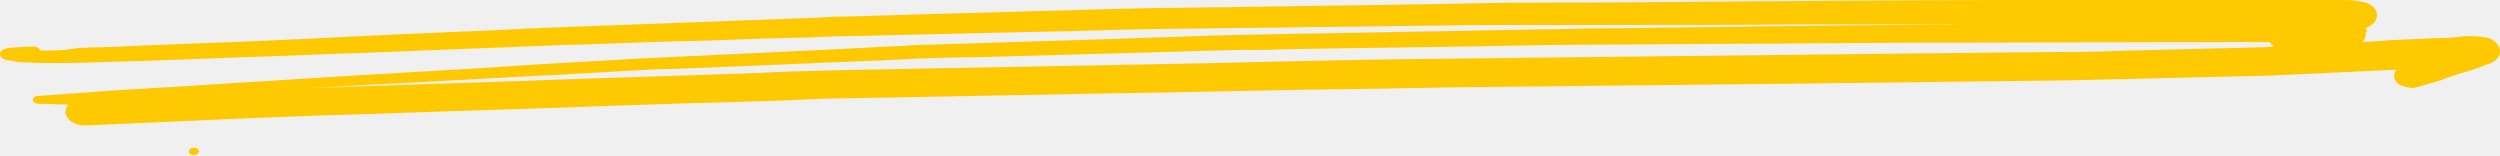
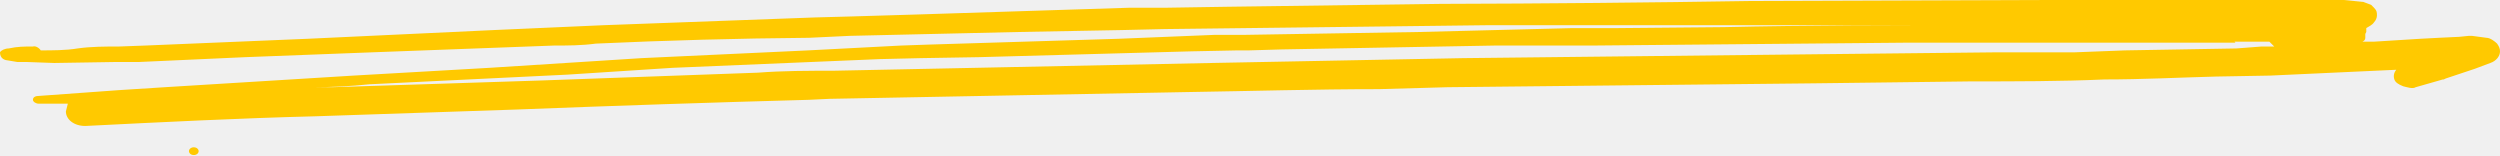
- <svg xmlns="http://www.w3.org/2000/svg" width="258" height="16" viewBox="0 0 258 16" fill="none">
-   <g clip-path="url(#clip0_2171_15297)">
-     <path d="M5.598 6.51C7.618 6.51 9.734 6.442 11.754 6.374C12.62 6.374 13.389 6.307 14.255 6.307C17.91 6.171 21.565 6.035 25.22 5.9C29.645 5.764 33.974 5.561 38.398 5.425C44.651 5.154 50.903 4.95 57.156 4.679C58.598 4.611 60.041 4.611 61.484 4.544C65.139 4.408 68.794 4.272 72.45 4.204C76.105 4.069 79.76 3.933 83.415 3.865C84.858 3.798 86.301 3.73 87.744 3.73C93.515 3.594 99.383 3.458 105.154 3.323C108.713 3.255 112.272 3.187 115.927 3.052C117.37 3.052 118.717 2.984 120.16 2.984C125.739 2.916 131.414 2.848 136.993 2.78C142.572 2.713 148.055 2.645 153.634 2.577C155.077 2.577 156.52 2.577 158.059 2.577C161.714 2.577 165.273 2.577 168.928 2.577C174.603 2.577 180.182 2.577 185.858 2.509C187.685 2.509 189.513 2.509 191.34 2.509C195.188 2.509 199.036 2.509 202.883 2.509C203.172 2.509 203.557 2.509 203.845 2.509C195.188 2.577 186.435 2.645 177.778 2.78C174.122 2.848 170.563 2.848 166.908 2.916C165.369 2.916 163.734 2.916 162.195 2.984C156.904 3.052 151.71 3.187 146.42 3.255C140.36 3.391 134.3 3.458 128.24 3.594C127.182 3.594 126.22 3.662 125.162 3.662C121.891 3.798 118.717 3.865 115.447 4.001C108.906 4.204 102.365 4.408 95.824 4.611C94.862 4.611 93.9 4.679 92.938 4.747C89.764 4.883 86.493 5.086 83.319 5.222C77.548 5.493 71.873 5.764 66.101 6.035C64.562 6.103 62.927 6.239 61.388 6.307C57.733 6.51 54.077 6.714 50.422 6.985C45.805 7.256 41.092 7.527 36.475 7.799C30.03 8.205 23.489 8.612 17.044 9.019C15.505 9.087 13.966 9.223 12.331 9.29C9.541 9.494 6.752 9.697 3.962 9.901C3.674 9.901 3.385 10.036 3.385 10.308C3.385 10.511 3.674 10.714 3.962 10.714C5.021 10.714 5.982 10.782 7.041 10.782C6.848 11.121 6.752 11.325 6.752 11.528C6.752 12.274 7.618 12.952 8.772 12.952C16.756 12.613 24.643 12.206 32.627 11.935C39.553 11.732 46.478 11.46 53.404 11.257C61.003 10.986 68.698 10.714 76.297 10.511C78.702 10.443 81.107 10.376 83.511 10.24C84.185 10.24 84.858 10.172 85.628 10.172C97.94 9.969 110.252 9.697 122.565 9.494C129.106 9.358 135.743 9.223 142.284 9.155C144.688 9.087 146.997 9.087 149.402 9.019C162.002 8.884 174.603 8.748 187.204 8.612C192.591 8.544 197.977 8.477 203.364 8.409C207.981 8.341 212.598 8.341 217.215 8.205C221.063 8.138 224.814 8.002 228.662 7.934C230.586 7.866 232.51 7.866 234.337 7.799C238.666 7.595 242.994 7.392 247.323 7.188C247.034 7.459 247.034 7.866 247.131 8.138C247.227 8.477 247.515 8.748 247.996 8.884C248.381 9.019 248.958 9.155 249.343 9.019C250.305 8.748 251.267 8.477 252.132 8.205C252.132 8.205 252.132 8.205 252.036 8.205C252.132 8.205 252.132 8.138 252.229 8.138C252.325 8.138 252.421 8.07 252.421 8.07H252.325C252.806 7.934 253.287 7.799 253.864 7.595C254.345 7.459 254.922 7.256 255.403 7.12C255.98 6.917 256.461 6.714 257.038 6.51C257.615 6.307 258 5.764 258 5.289C258 5.018 257.904 4.815 257.711 4.544C257.519 4.272 257.038 3.933 256.557 3.865C256.076 3.798 255.595 3.73 255.114 3.73C255.018 3.73 254.922 3.73 254.826 3.73C254.537 3.73 254.152 3.73 253.864 3.798C253.094 3.865 252.421 3.933 251.651 3.933C251.074 3.933 250.497 4.001 249.824 4.001C248.189 4.069 246.65 4.137 245.014 4.272C244.63 4.272 244.149 4.34 243.764 4.34C243.956 4.204 244.052 4.069 244.052 3.933C244.149 3.798 244.149 3.662 244.149 3.526C244.149 3.458 244.149 3.323 244.245 3.255C244.245 3.119 244.245 2.984 244.149 2.916C244.149 2.916 244.245 2.916 244.245 2.848C244.533 2.713 244.822 2.577 245.014 2.306C245.207 2.102 245.303 1.831 245.303 1.56C245.303 1.288 245.207 1.085 245.014 0.814C244.918 0.746 244.822 0.61 244.726 0.543C244.437 0.339 244.149 0.271 243.86 0.203C243.283 0.068 242.61 0 241.936 0C241.359 0 240.878 0 240.301 0C239.532 0 238.762 0 237.992 0C236.934 0 235.78 0 234.722 0C231.836 0 228.951 0 226.065 0C223.372 0 220.582 0 217.889 0C215.388 0 212.983 0 210.482 0C200.575 0 190.763 0.068 180.856 0.136C173.449 0.203 166.042 0.271 158.636 0.271C155.365 0.271 151.999 0.339 148.728 0.407C141.322 0.543 133.915 0.61 126.508 0.746C124.392 0.746 122.276 0.814 120.16 0.814C118.909 0.814 117.755 0.882 116.505 0.882C109.194 1.085 101.884 1.288 94.573 1.492C92.361 1.56 90.149 1.628 87.84 1.695C86.59 1.695 85.339 1.763 84.089 1.831C76.778 2.102 69.564 2.373 62.254 2.645C58.502 2.78 54.751 2.916 50.999 3.119C44.555 3.391 38.11 3.662 31.761 4.001C26.182 4.272 20.603 4.476 15.024 4.679C14.159 4.747 13.293 4.747 12.331 4.815C10.888 4.883 9.445 4.883 8.002 4.95C6.752 5.222 5.405 5.222 4.155 5.222C4.059 4.95 3.674 4.747 3.385 4.815C2.52 4.815 1.75 4.883 0.884 4.95C0.5 5.018 0.115 5.154 0.019 5.425C-0.078 5.764 0.211 6.103 0.596 6.171C0.981 6.239 1.365 6.307 1.75 6.374C2.135 6.442 2.423 6.442 2.808 6.442C3.77 6.51 4.636 6.51 5.598 6.51ZM230.682 4.34C231.836 4.34 233.087 4.34 234.241 4.34C234.337 4.543 234.53 4.679 234.722 4.815C234.241 4.815 233.76 4.883 233.375 4.883C232.51 4.883 231.644 4.95 230.778 4.95C226.931 5.018 223.179 5.154 219.332 5.222C217.6 5.289 215.869 5.357 214.137 5.357C211.444 5.357 208.655 5.425 205.961 5.425C199.709 5.493 193.553 5.561 187.3 5.629C175.18 5.764 163.157 5.9 151.037 6.035C142.38 6.103 133.723 6.307 125.066 6.51C112.08 6.781 98.998 6.985 86.012 7.256C83.415 7.324 80.818 7.392 78.221 7.527C70.814 7.799 63.408 8.002 56.001 8.273C48.787 8.544 41.477 8.748 34.262 9.019C33.589 9.019 32.916 9.087 32.242 9.087C34.166 8.951 36.186 8.884 38.11 8.748C44.939 8.409 51.769 8.002 58.598 7.663C61.003 7.527 63.408 7.392 65.716 7.256C66.967 7.188 68.217 7.12 69.372 7.12C76.586 6.849 83.704 6.51 90.822 6.239C92.169 6.171 93.611 6.103 94.958 6.035C96.978 5.968 98.998 5.9 100.922 5.9C108.232 5.696 115.543 5.493 122.853 5.289C124.488 5.222 126.124 5.222 127.663 5.154C128.047 5.154 128.528 5.154 128.913 5.154C130.067 5.154 131.222 5.154 132.28 5.086C139.59 4.95 146.997 4.883 154.307 4.747C157.674 4.679 161.041 4.611 164.407 4.611C175.277 4.544 186.242 4.476 197.112 4.408C208.462 4.408 219.62 4.34 230.682 4.34Z" fill="#FFC900" />
-     <path d="M20.007 16C20.298 16 20.534 15.83 20.534 15.619C20.534 15.409 20.298 15.238 20.007 15.238C19.716 15.238 19.48 15.409 19.48 15.619C19.48 15.83 19.716 16 20.007 16Z" fill="#FFC900" />
+ <svg xmlns="http://www.w3.org/2000/svg" fill="none" viewBox="0 0 258 16">
+   <g fill="#FFC900" clip-path="url(#a)">
+     <path d="m5.6 6.5 6.2-.1h2.5l11-.5 13.1-.5 18.8-.7c1.4 0 2.8 0 4.3-.2a591.8 591.8 0 0 1 22-.6l4.2-.2 17.5-.4 10.7-.2 4.3-.1 16.8-.2 16.6-.2H204c-8.7 0-17.5 0-26.1.2l-10.9.1h-4.7l-15.8.4-18.2.3h-3l-9.8.4-19.6.6-2.9.1-9.6.5-17.2.8-4.7.3-11 .7-14 .8L17 9l-4.7.3-8.3.6c-.3 0-.6.1-.6.4 0 .2.3.4.6.4h3l-.2.8c0 .8.8 1.5 2 1.5 8-.4 15.8-.8 23.8-1l20.8-.7a2581 2581 0 0 1 30.1-1l2.1-.1 37-.7c6.5-.1 13.1-.3 19.7-.3l7.1-.2 37.8-.4 16.2-.2c4.6 0 9.2 0 13.8-.2 3.9 0 7.6-.2 11.5-.3l5.6-.1 13-.6a1 1 0 0 0-.2 1c.1.3.4.5.9.7.4.1 1 .3 1.3.1l2.8-.8h.1l.2-.1 1.5-.5 1.5-.5 1.6-.6c.6-.2 1-.7 1-1.2 0-.3-.1-.5-.3-.8-.2-.2-.7-.6-1.1-.6l-1.5-.2h-.3l-1 .1-2.1.1-1.9.1-4.8.3h-1.2c.2-.1.3-.2.3-.4v-.4l.1-.2v-.4c.3-.2.6-.3.8-.6.2-.2.3-.5.3-.7 0-.3 0-.5-.3-.8l-.3-.3-.8-.3-2-.2h-31.4l-29.6.1a2427.2 2427.2 0 0 1-32.2.3l-22.2.3-6.3.1h-3.7l-22 .7-6.7.2-3.7.1-21.8.8-11.3.5-19.2.9-16.8.7-2.7.1c-1.4 0-2.9 0-4.3.2-1.2.2-2.6.2-3.8.2-.1-.2-.5-.5-.8-.4-.9 0-1.6 0-2.5.2-.4 0-.8.2-.9.4 0 .4.2.7.6.8l1.2.2h1l2.8.1Zm225-2.2h3.6l.5.5h-1.3l-2.6.2-11.5.2-5.2.2H206l-18.7.2L151 6l-26 .5-39 .8c-2.6 0-5.2 0-7.8.2L56 8.3 34.3 9h-2c1.9 0 3.9-.1 5.8-.3l20.5-1A3091.7 3091.7 0 0 0 69.4 7l21.4-.9L95 6l6-.1 21.9-.6 4.8-.1h1.2l3.4-.1 22-.4h10.1l32.7-.3h33.6ZM20 16c.3 0 .5-.2.5-.4s-.2-.4-.5-.4-.5.2-.5.4.2.4.5.4Z" />
  </g>
  <defs>
-     <clipPath id="clip0_2171_15297">
-       <rect width="258" height="16" fill="white" />
+     <clipPath id="a">
+       <path fill="#fff" d="M0 0h258v16H0z" />
    </clipPath>
  </defs>
</svg>
